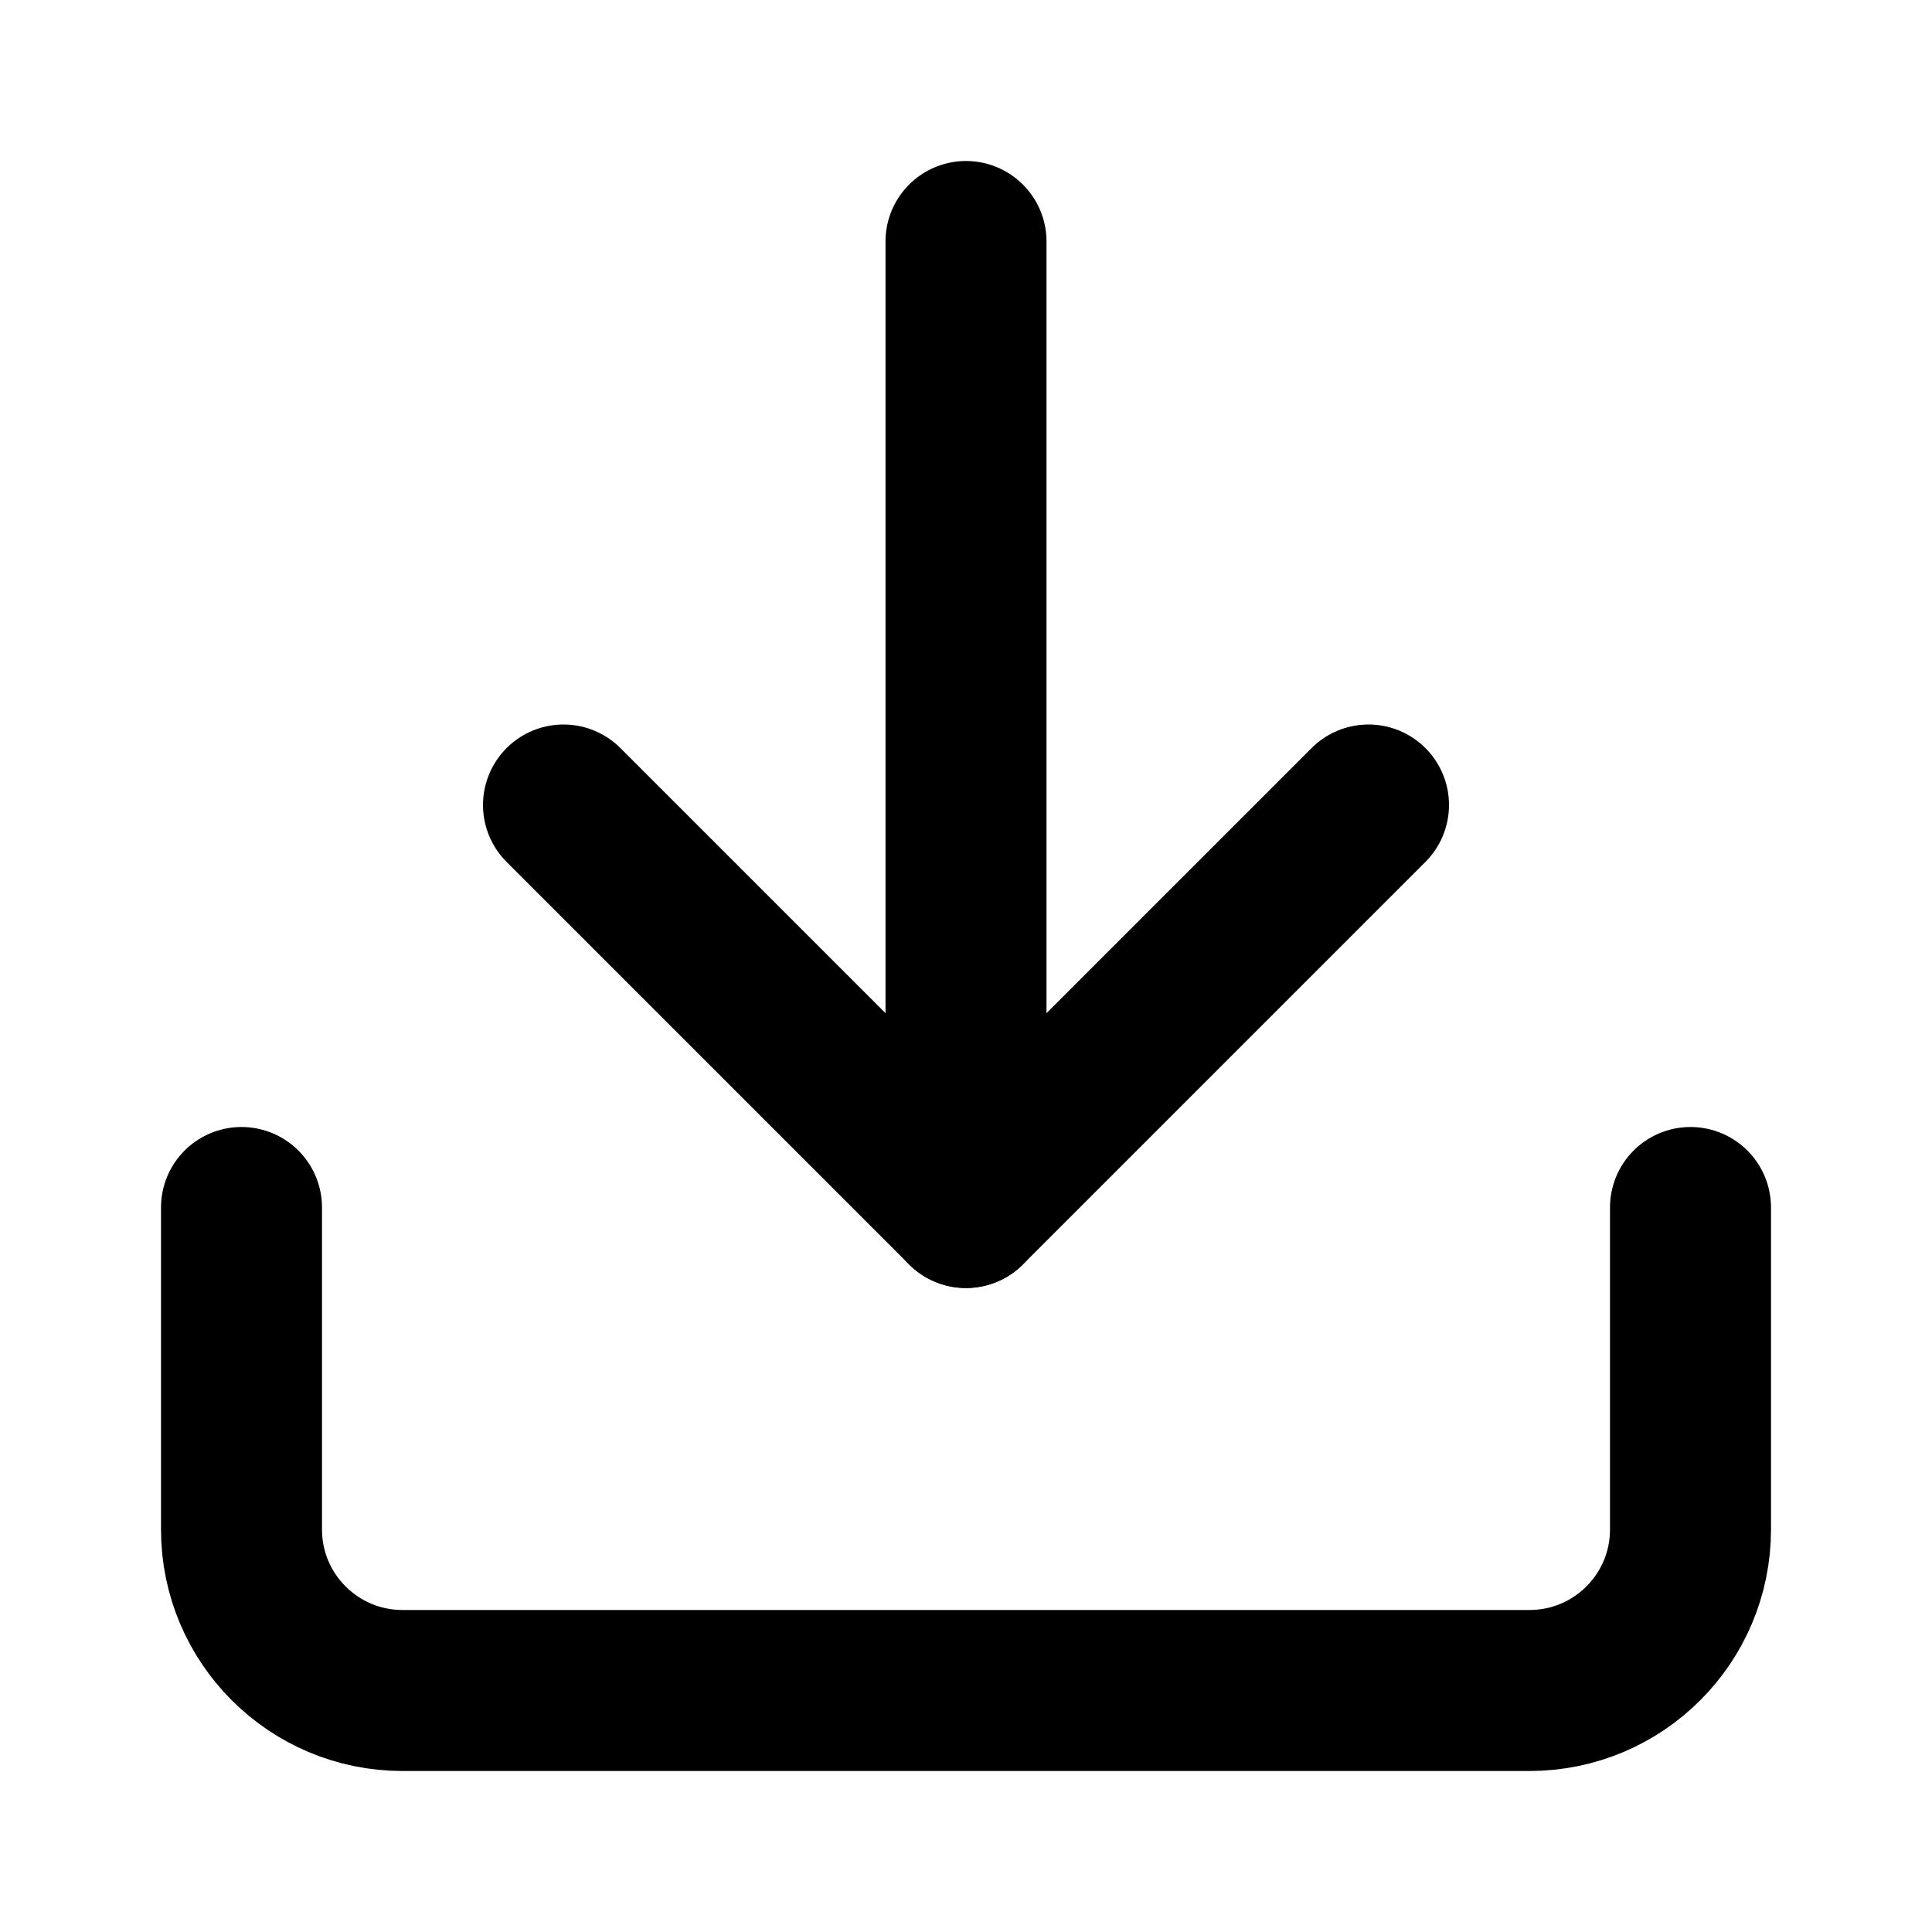
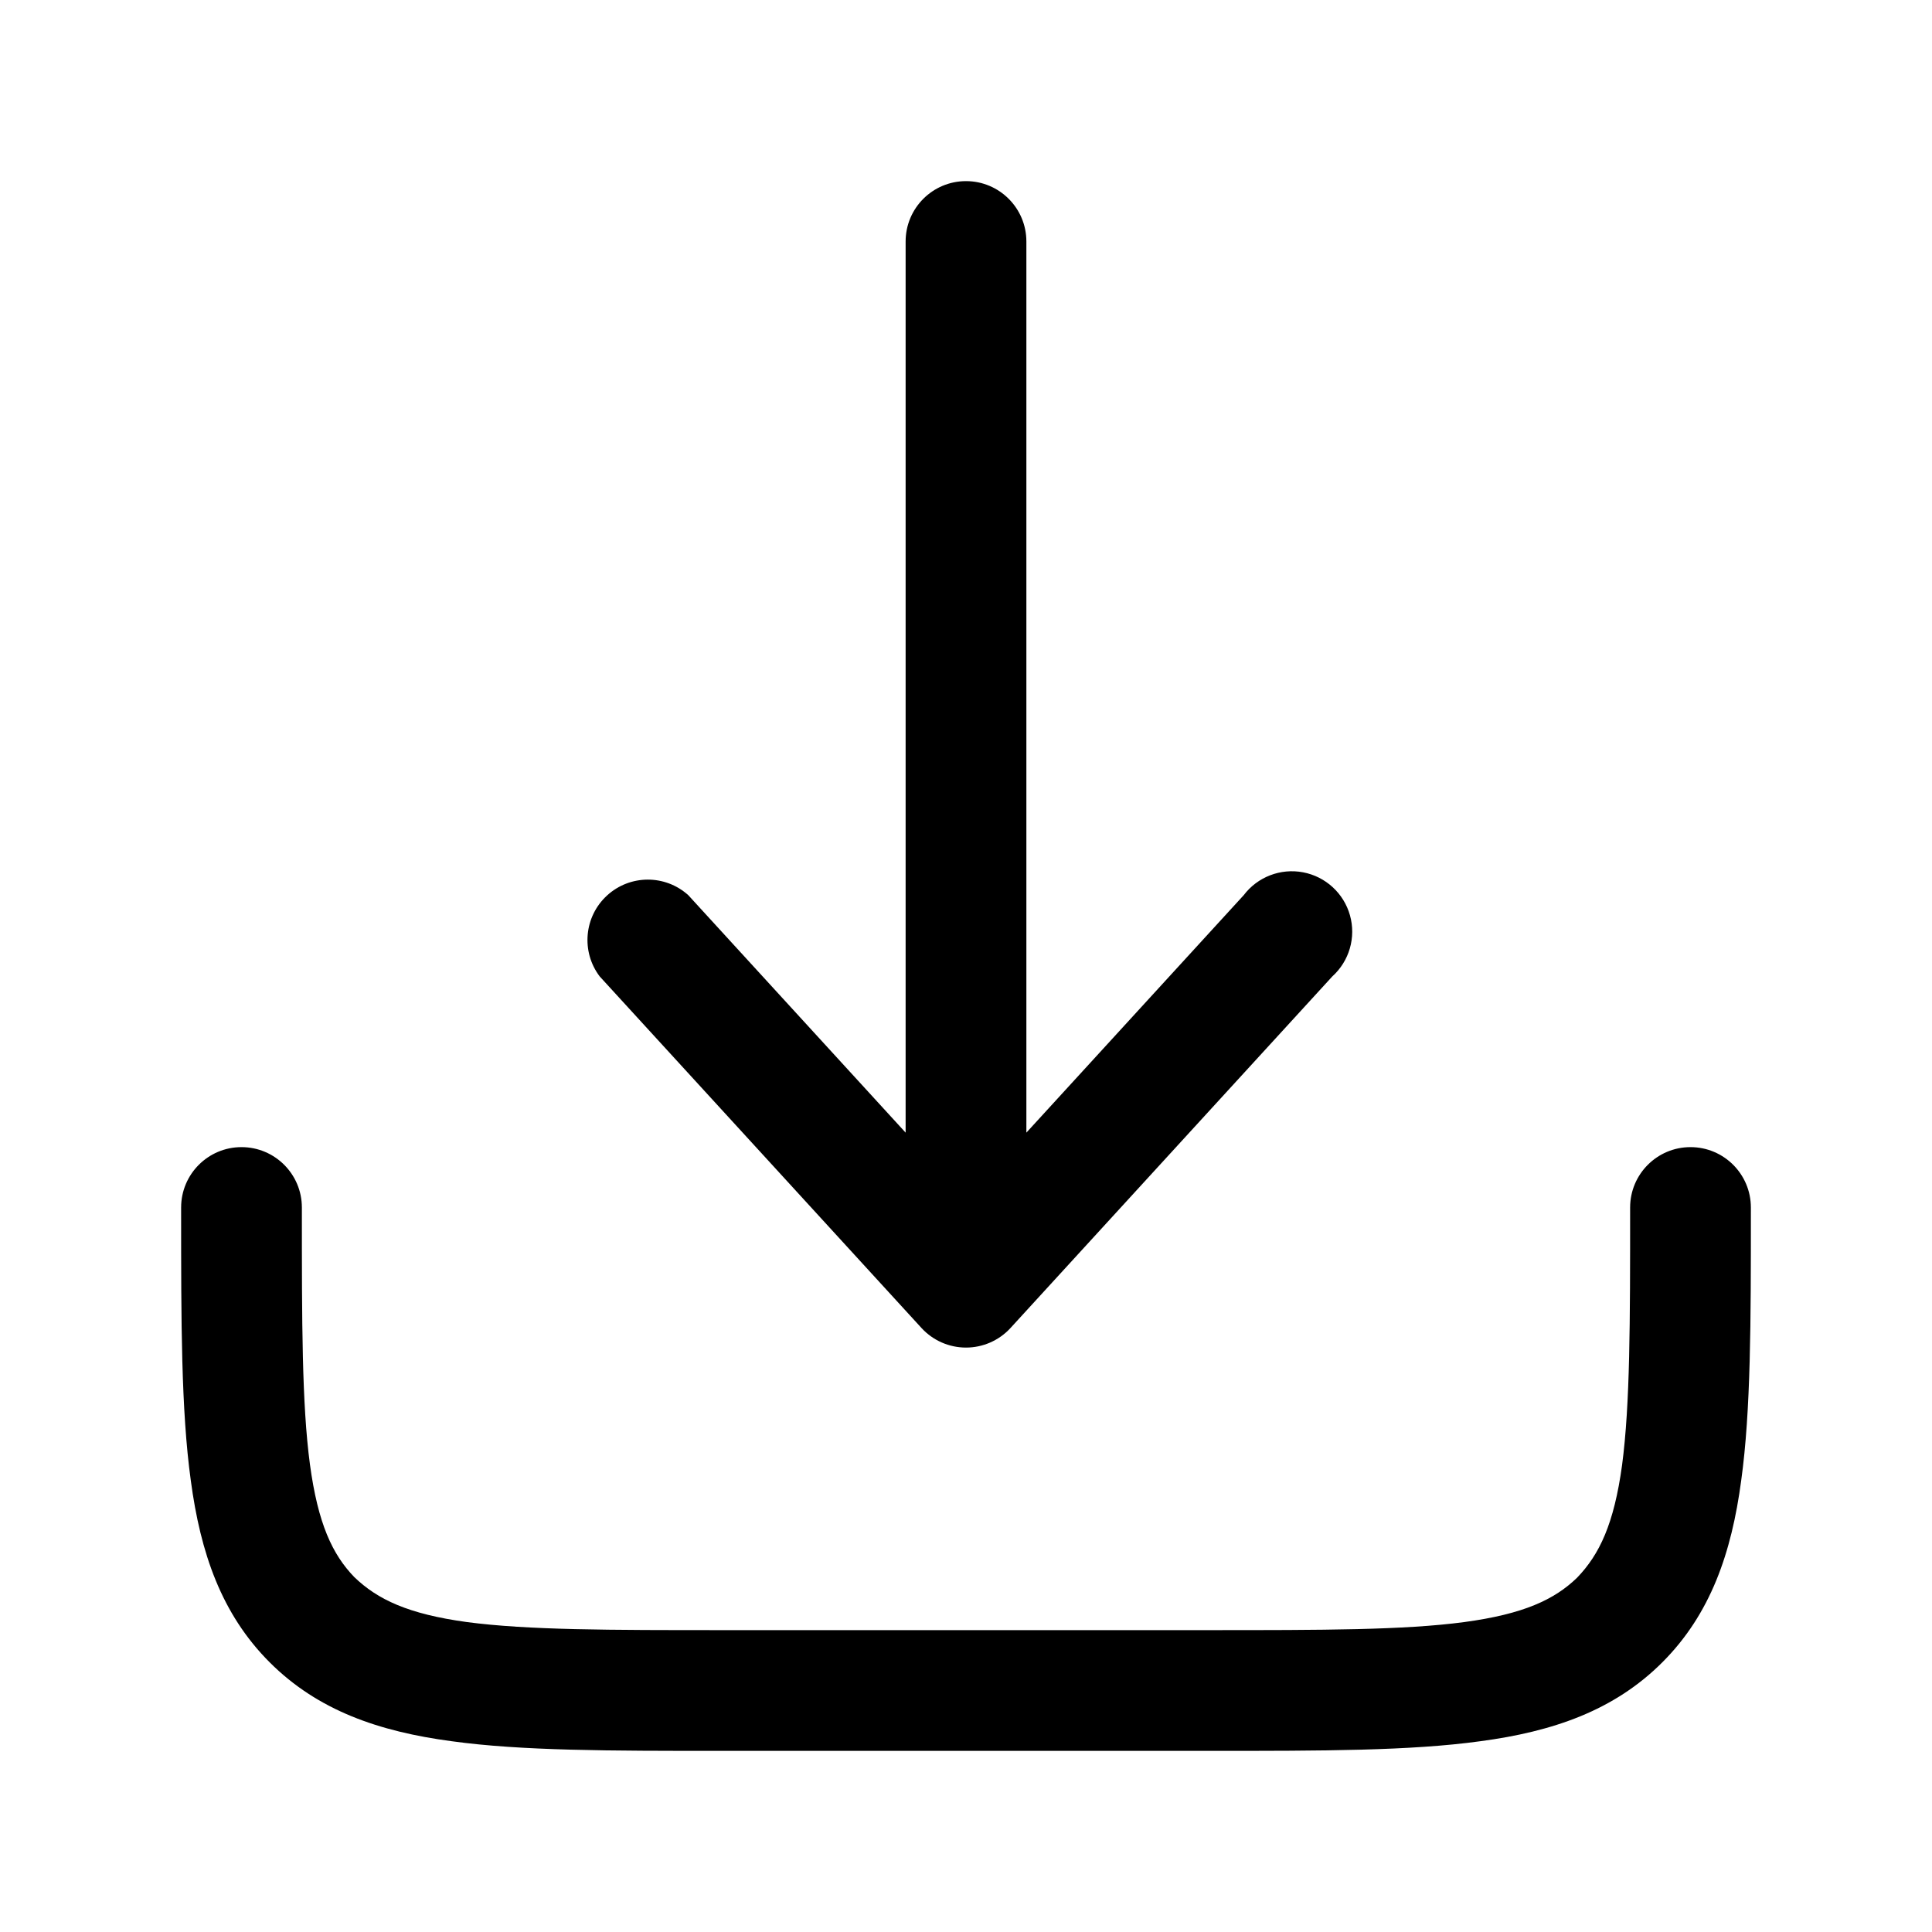
- <svg xmlns="http://www.w3.org/2000/svg" class="lucide lucide-download" width="24" height="24" viewBox="0 0 24 24" fill="none" stroke="currentColor" stroke-width="2" stroke-linecap="round" stroke-linejoin="round">
-   <path d="M12 15V3" />
-   <path d="M21 15v4a2 2 0 0 1-2 2H5a2 2 0 0 1-2-2v-4" />
-   <path d="m7 10 5 5 5-5" />
+ <svg xmlns="http://www.w3.org/2000/svg" width="24" height="24" viewBox="0 0 24 24">
+   <g fill="currentColor">
+     <path d="M12.55 16.5a.75.75 0 0 1-1.1 0l-4-4.37a.75.75 0 0 1 1.1-1.01l2.7 2.95V3a.75.75 0 0 1 1.5 0v11.07l2.7-2.95a.75.75 0 1 1 1.1 1.01z" />
+     <path d="M3.75 15a.75.75 0 0 0-1.5 0v.05c0 1.37 0 2.47.12 3.34.12.9.38 1.66.98 2.26s1.36.86 2.26.98c.87.12 1.97.12 3.34.12h6.1c1.37 0 2.47 0 3.34-.12.9-.12 1.66-.38 2.26-.98s.86-1.36.98-2.26c.12-.87.12-1.97.12-3.34V15a.75.75 0 0 0-1.5 0c0 1.44 0 2.44-.1 3.2-.1.73-.28 1.11-.56 1.4-.28.27-.66.45-1.4.55-.75.1-1.75.1-3.19.1H9c-1.44 0-2.44 0-3.2-.1-.73-.1-1.11-.28-1.4-.56-.27-.28-.45-.66-.55-1.4-.1-.75-.1-1.75-.1-3.19" />
+   </g>
</svg>
